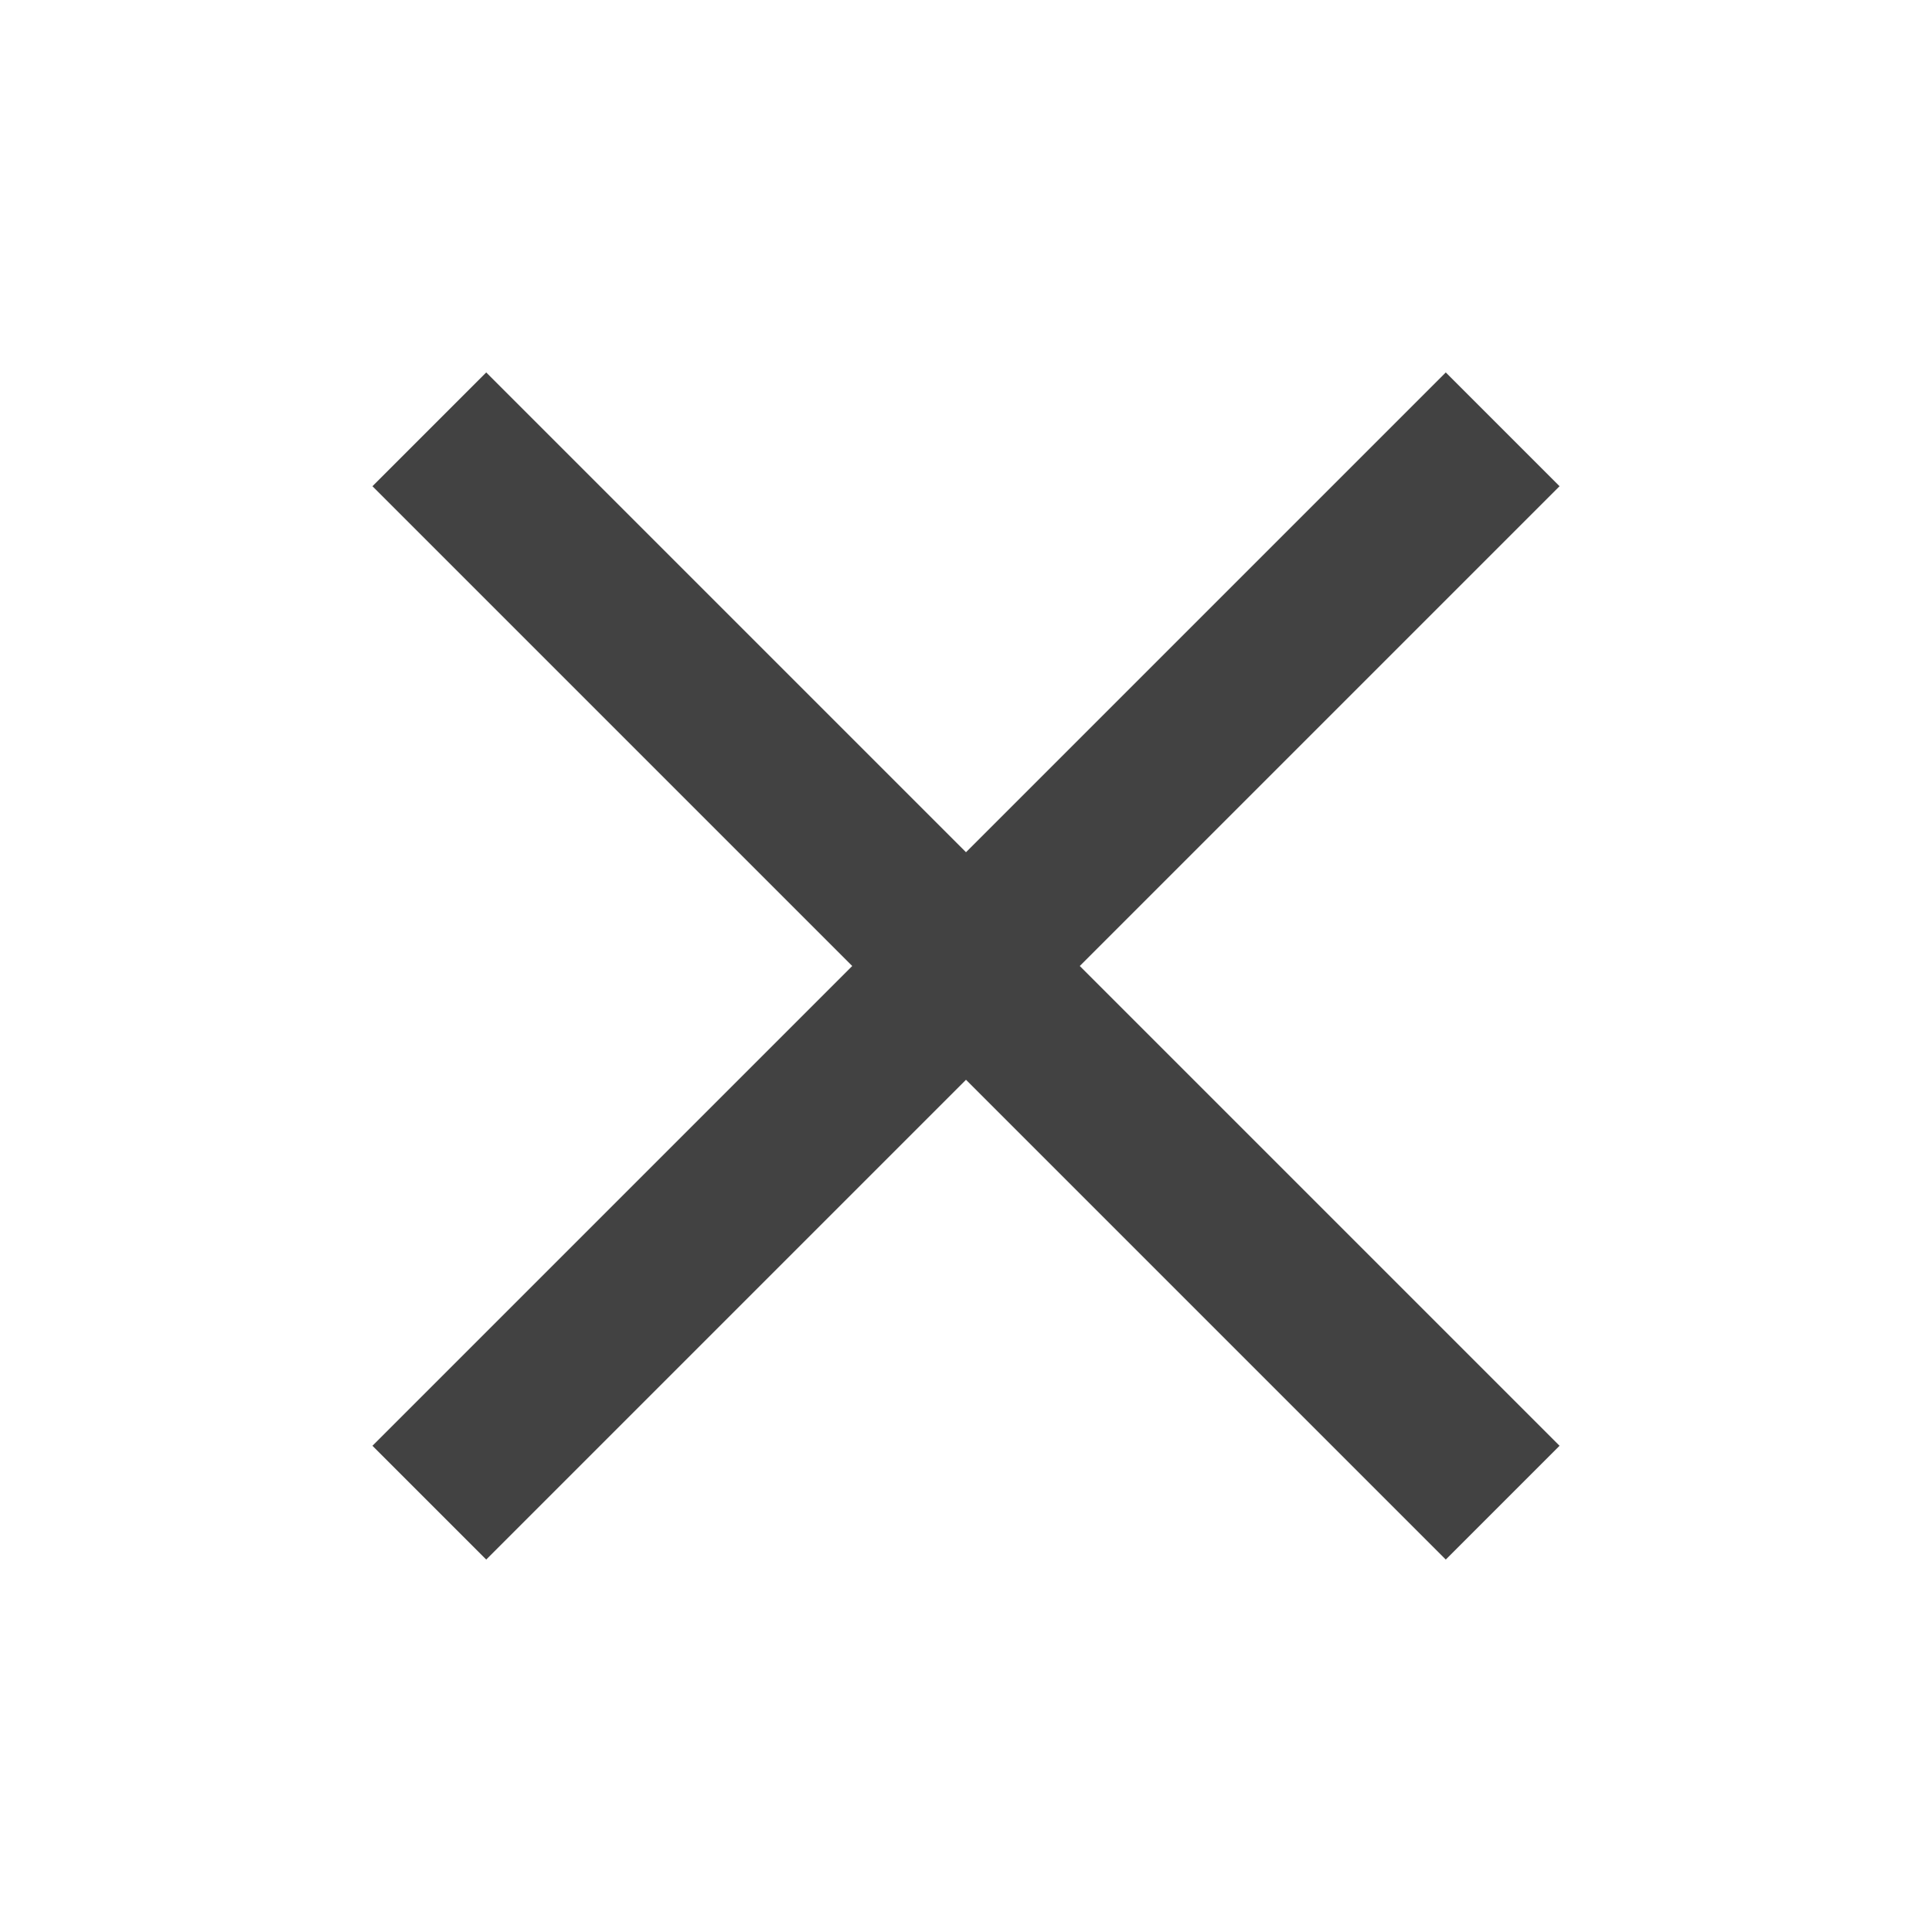
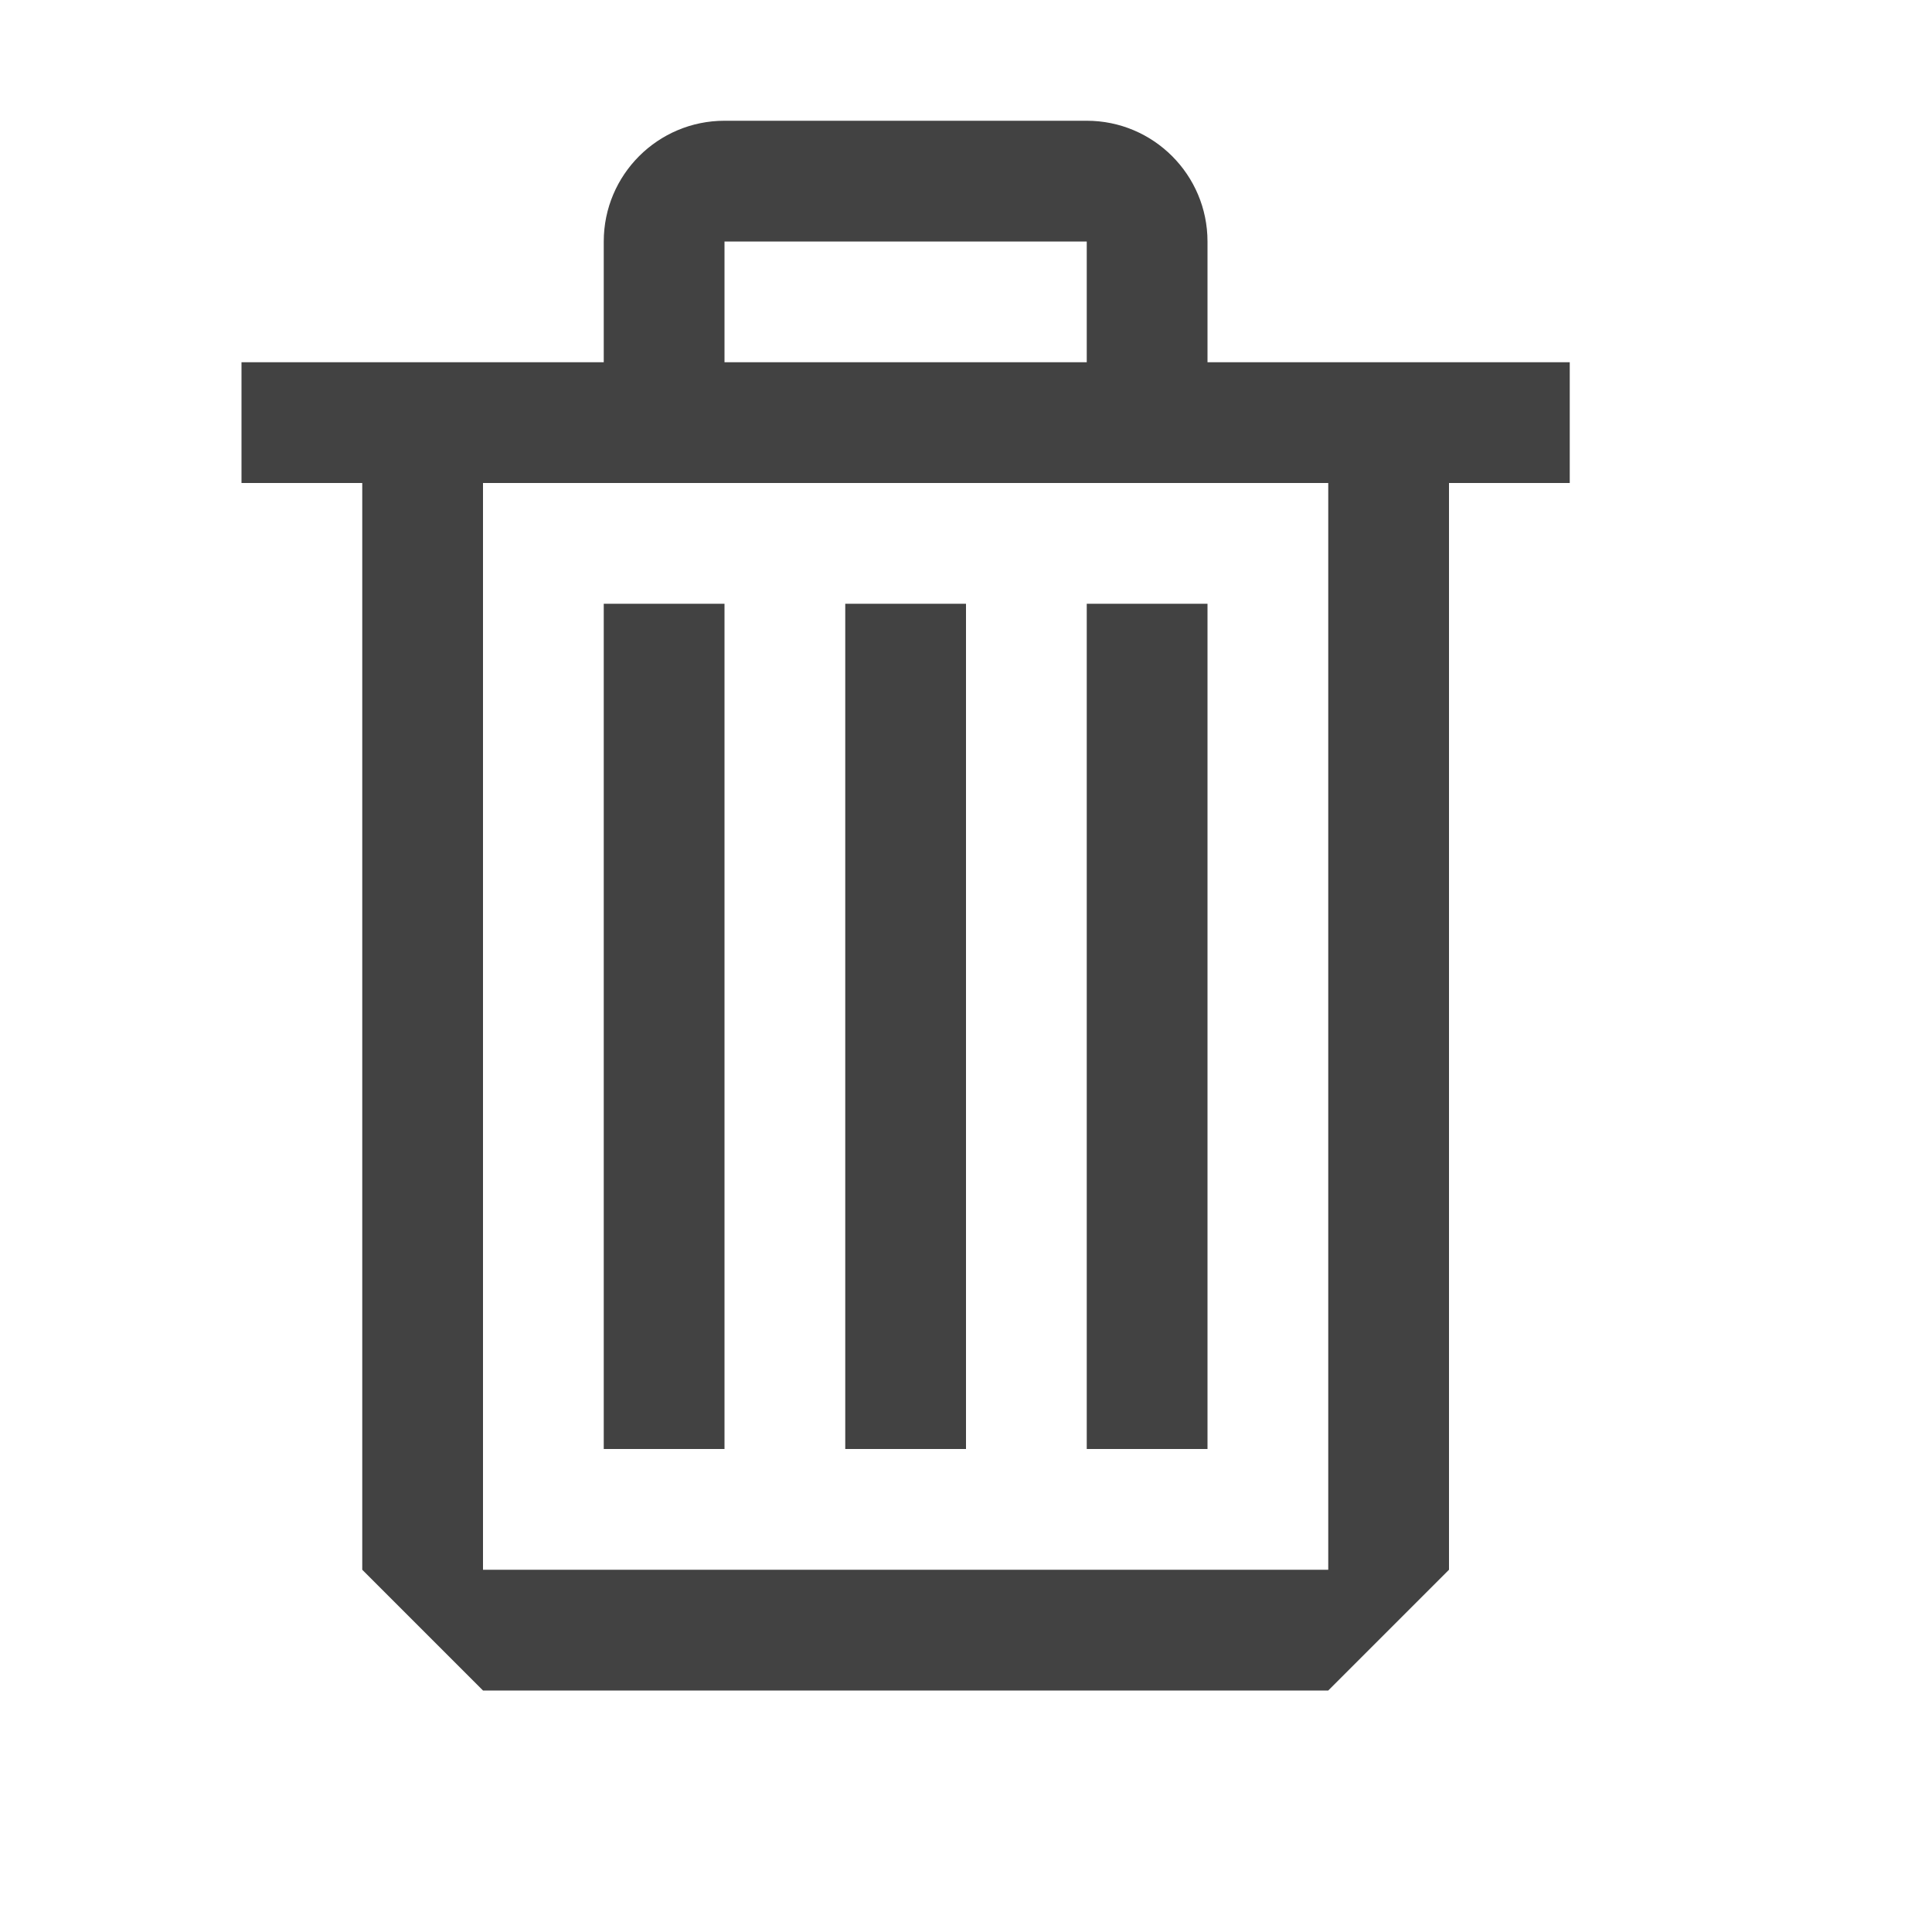
- <svg xmlns="http://www.w3.org/2000/svg" width="18" height="18" viewBox="0 0 18 18">
-   <path fill="#424242" d="M14.53 4.53l-1.06-1.06L9 7.94 4.53 3.47 3.47 4.53 7.94 9l-4.47 4.47 1.06 1.06L9 10.06l4.47 4.47 1.06-1.06L10.06 9z" />
+ <svg xmlns="http://www.w3.org/2000/svg" width="16" height="16" viewBox="0 0 16 16" fill="none">
+   <path fill-rule="evenodd" clip-rule="evenodd" d="M6 2H9V3H6V2ZM11 3H10V2C10 1.448 9.552 1 9 1H6C5.448 1 5 1.448 5 2V3H4H3H2V4H3V13L4 14H11L12 13V4H13V3H12H11ZM4 4V13H11V4H4ZM6 5H5V12H6V5ZM7 5H8V12H7V5ZM10 5H9V12H10V5Z" fill="#424242" />
</svg>
